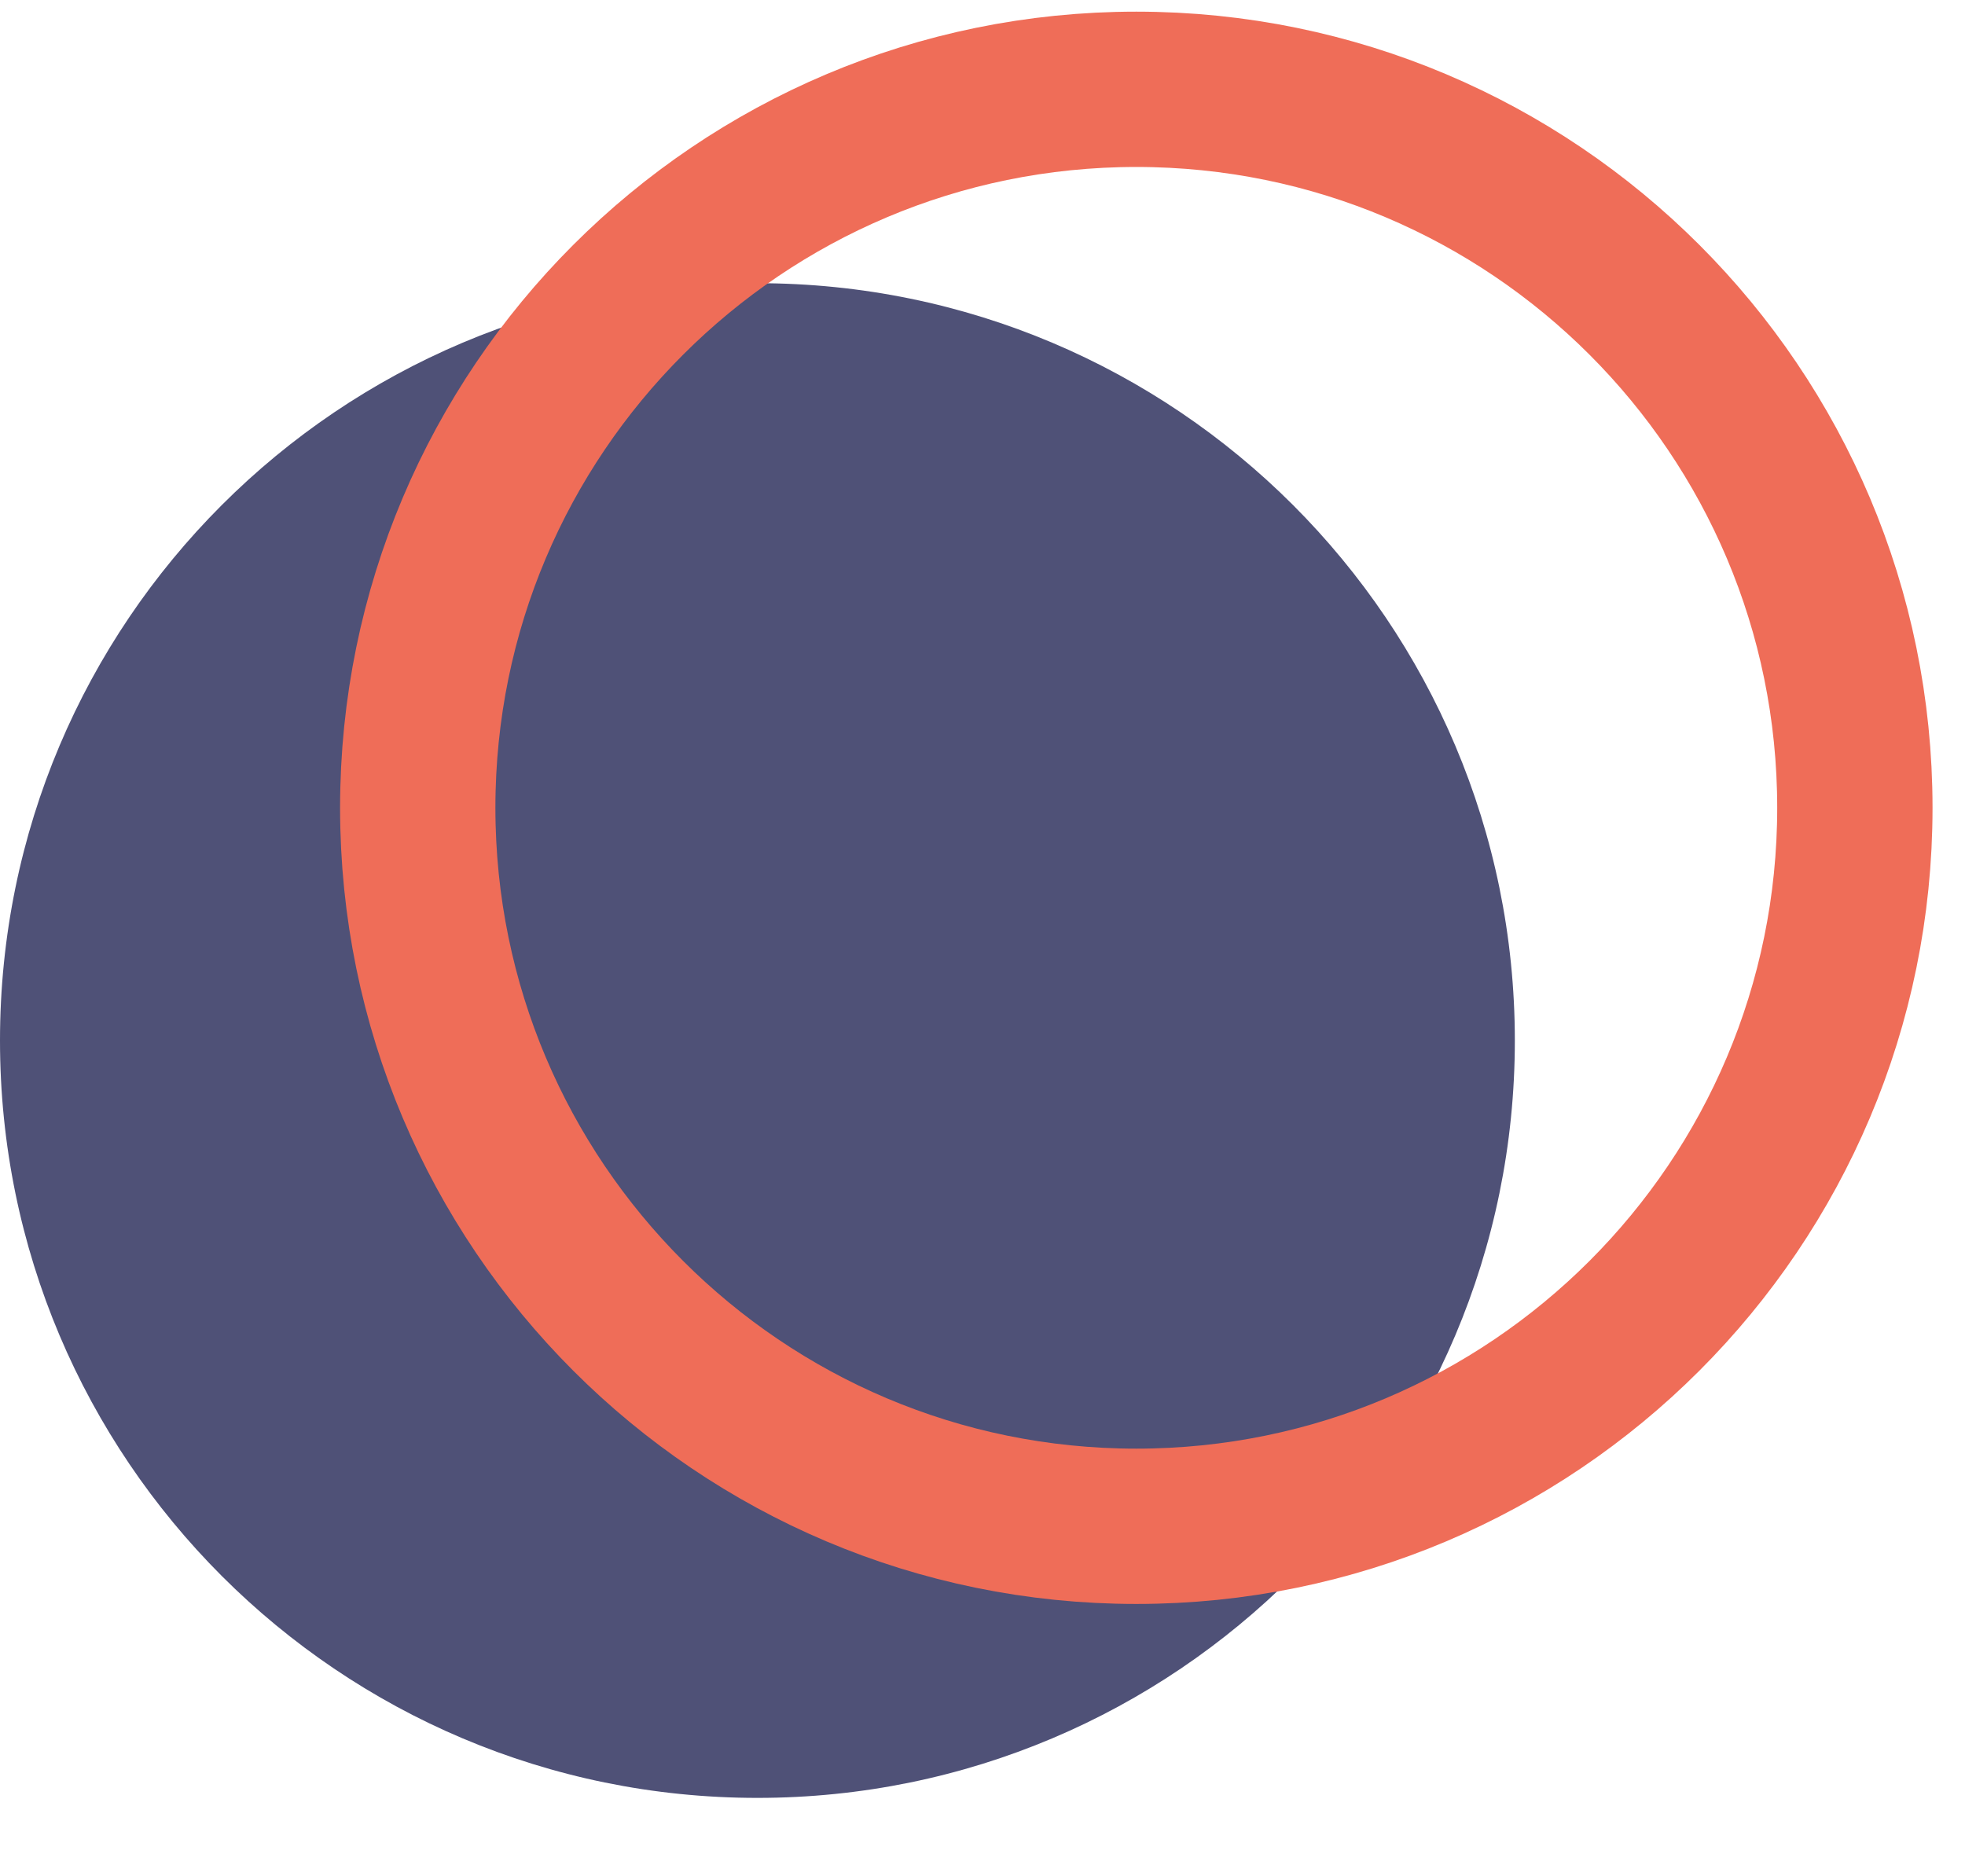
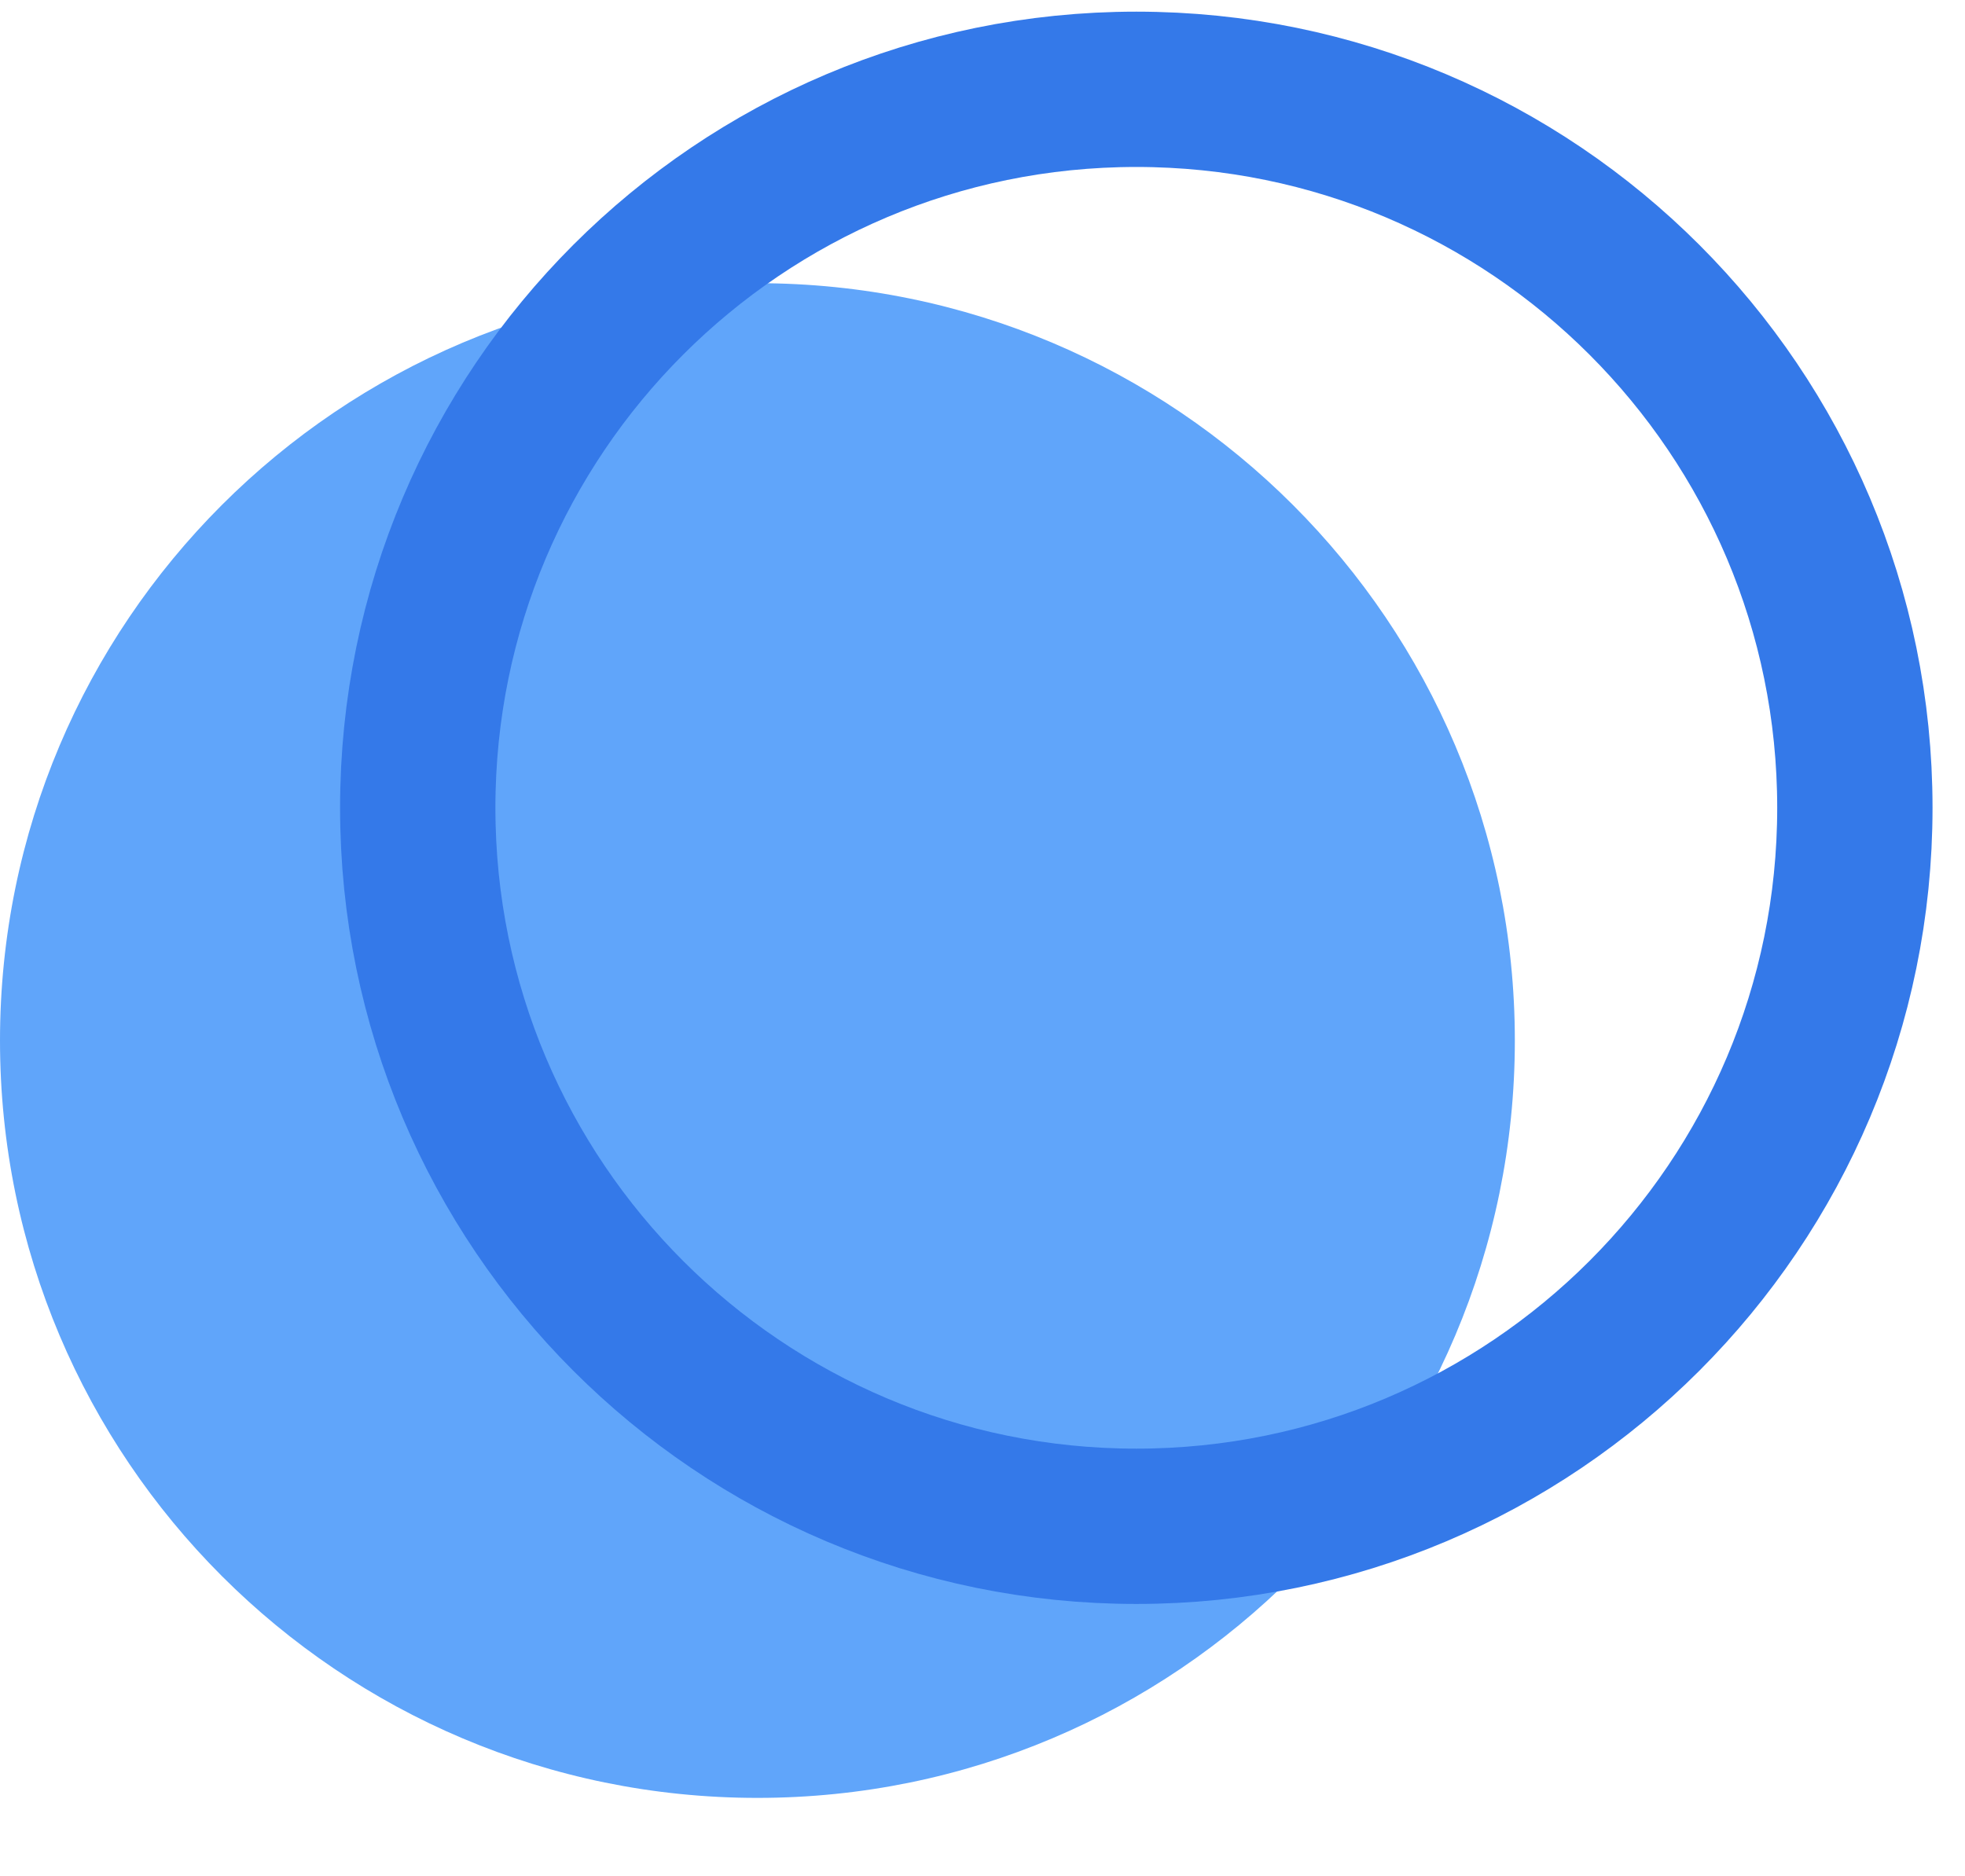
<svg xmlns="http://www.w3.org/2000/svg" width="22" height="21" viewBox="0 0 22 21" fill="none">
-   <path d="M8.48 20.131C13.163 20.131 16.96 16.334 16.96 11.651C16.96 6.967 13.163 3.171 8.48 3.171C3.797 3.171 0 6.967 0 11.651C0 16.334 3.797 20.131 8.48 20.131Z" fill="#4F5177" />
-   <path d="M20.767 9.045C20.767 13.488 17.165 17.09 12.722 17.09C8.279 17.09 4.677 13.488 4.677 9.045C4.677 4.602 8.279 1 12.722 1C17.165 1 20.767 4.602 20.767 9.045Z" stroke="#EF6D58" stroke-width="1.739" />
+   <path d="M8.48 20.131C13.163 20.131 16.96 16.334 16.96 11.651C16.96 6.967 13.163 3.171 8.48 3.171C3.797 3.171 0 6.967 0 11.651C0 16.334 3.797 20.131 8.48 20.131Z" fill="#60a5fa" />
+   <path d="M20.767 9.045C20.767 13.488 17.165 17.09 12.722 17.09C8.279 17.09 4.677 13.488 4.677 9.045C4.677 4.602 8.279 1 12.722 1C17.165 1 20.767 4.602 20.767 9.045Z" stroke="#3479e9" stroke-width="1.739" />
</svg>
